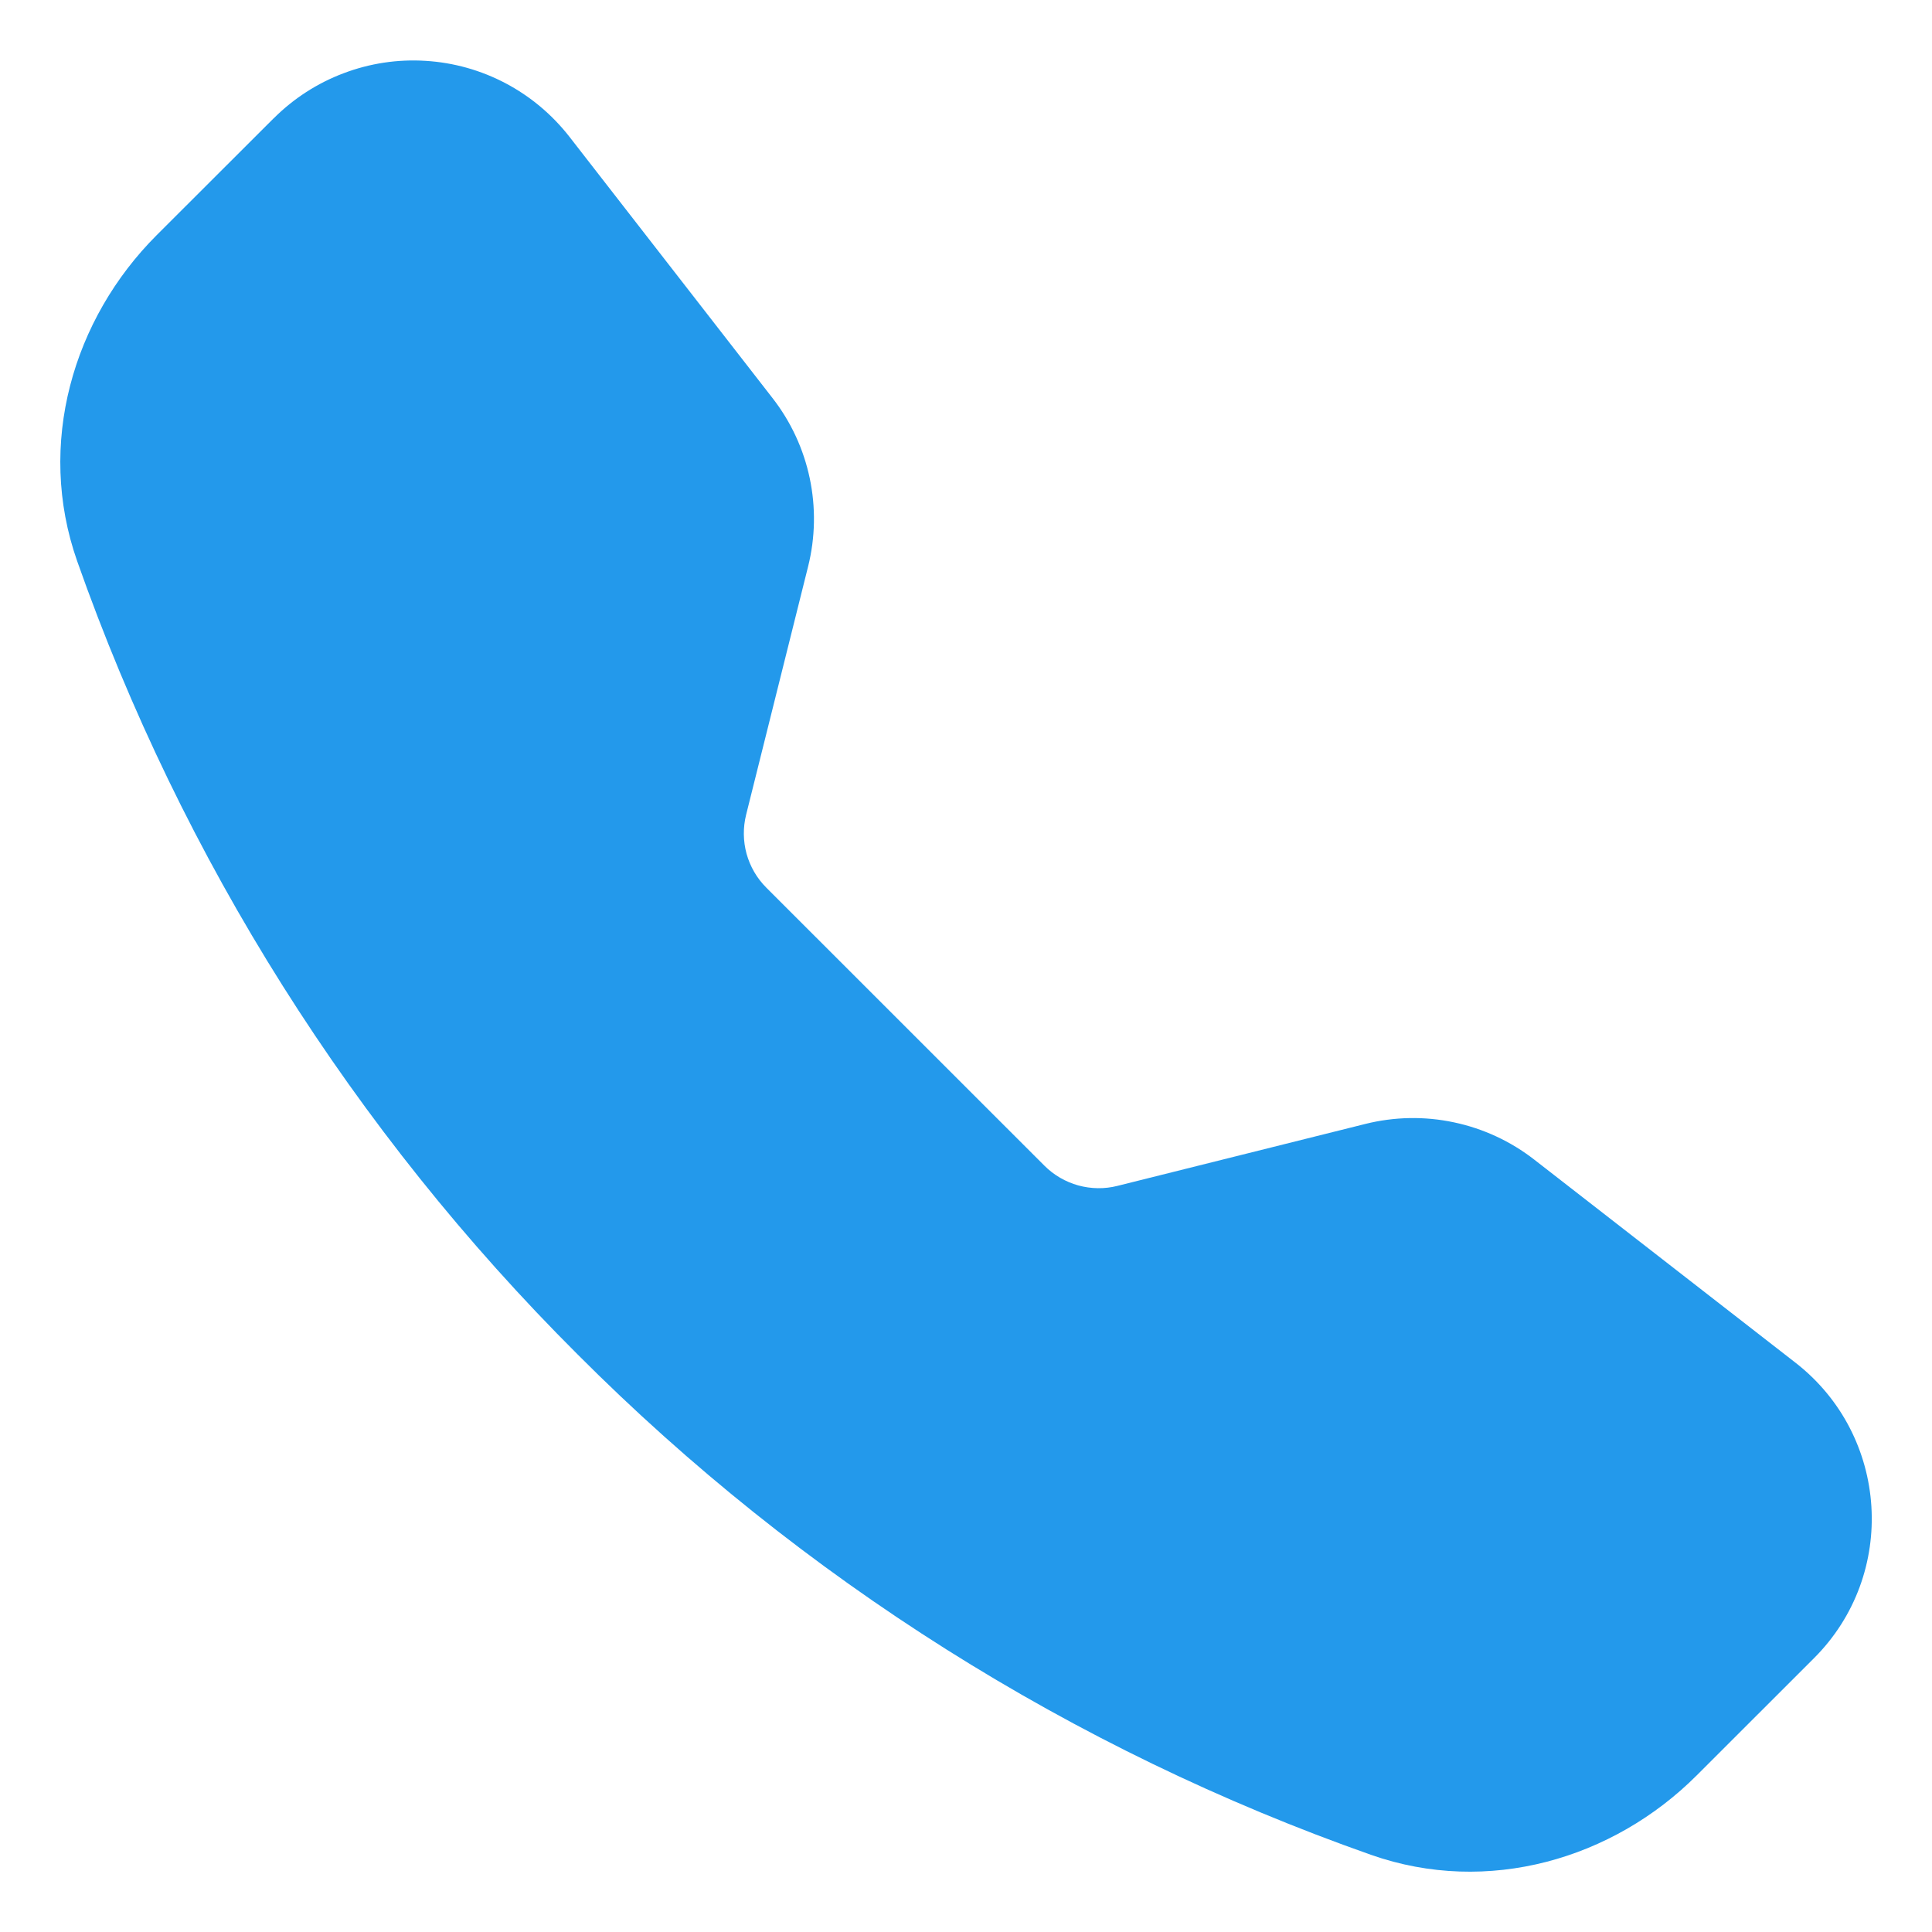
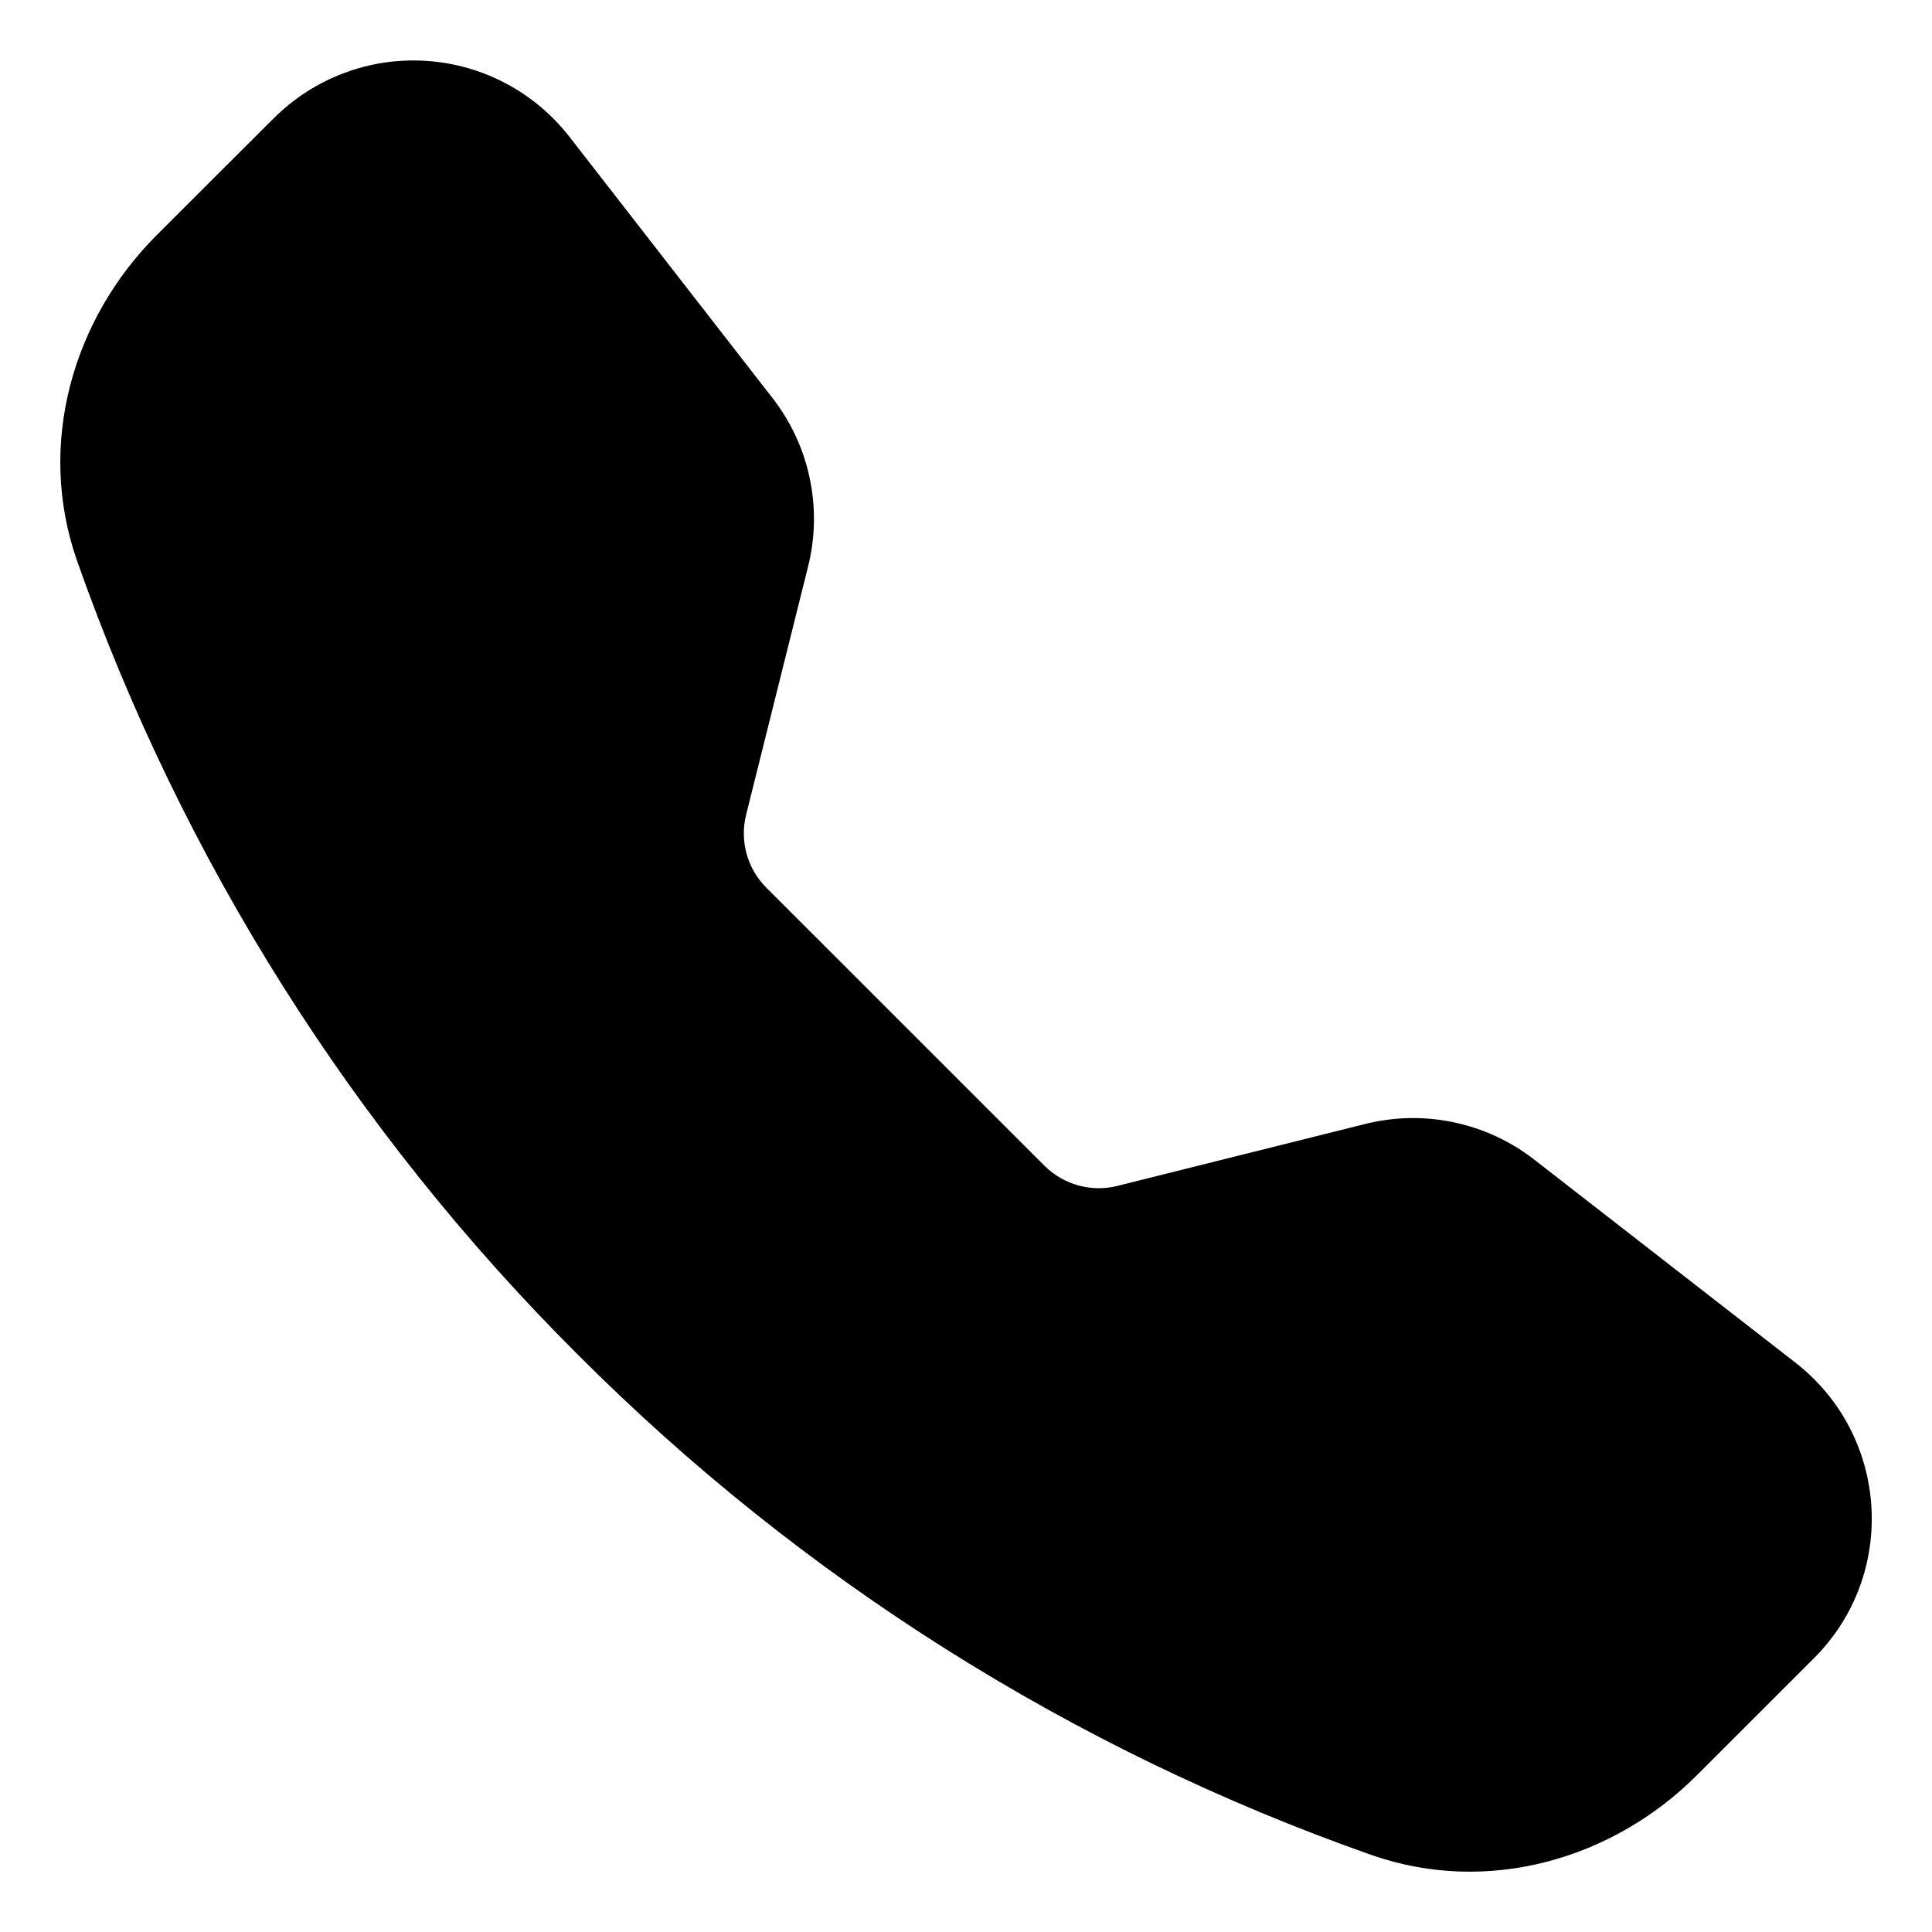
- <svg xmlns="http://www.w3.org/2000/svg" width="26" height="26" viewBox="0 0 26 26" fill="none">
-   <path fill-rule="evenodd" clip-rule="evenodd" d="M3.684 1.592C3.95 1.326 4.27 1.119 4.623 0.986C4.976 0.852 5.352 0.795 5.729 0.819C6.105 0.842 6.472 0.945 6.805 1.121C7.138 1.297 7.43 1.542 7.662 1.839L10.393 5.353C10.896 5.996 11.073 6.836 10.874 7.628L10.041 10.964C9.998 11.137 10 11.318 10.047 11.49C10.095 11.662 10.186 11.819 10.312 11.945L14.056 15.688C14.182 15.814 14.339 15.905 14.511 15.953C14.683 16 14.865 16.003 15.038 15.959L18.372 15.126C18.763 15.028 19.172 15.02 19.566 15.104C19.96 15.187 20.331 15.359 20.649 15.607L24.162 18.338C25.425 19.32 25.542 21.187 24.411 22.316L22.834 23.892C21.708 25.018 20.023 25.514 18.452 24.962C14.432 23.547 10.783 21.245 7.774 18.228C4.756 15.219 2.454 11.569 1.038 7.55C0.486 5.978 0.981 4.293 2.108 3.165L3.684 1.591V1.592Z" fill="#2399EB" />
+ <svg xmlns="http://www.w3.org/2000/svg" width="26" height="26" viewBox="0 0 26 26">
+   <path fill-rule="evenodd" clip-rule="evenodd" d="M3.684 1.592C3.95 1.326 4.27 1.119 4.623 0.986C4.976 0.852 5.352 0.795 5.729 0.819C6.105 0.842 6.472 0.945 6.805 1.121C7.138 1.297 7.43 1.542 7.662 1.839L10.393 5.353C10.896 5.996 11.073 6.836 10.874 7.628L10.041 10.964C9.998 11.137 10 11.318 10.047 11.49C10.095 11.662 10.186 11.819 10.312 11.945L14.056 15.688C14.182 15.814 14.339 15.905 14.511 15.953C14.683 16 14.865 16.003 15.038 15.959L18.372 15.126C18.763 15.028 19.172 15.02 19.566 15.104C19.96 15.187 20.331 15.359 20.649 15.607L24.162 18.338C25.425 19.32 25.542 21.187 24.411 22.316L22.834 23.892C21.708 25.018 20.023 25.514 18.452 24.962C14.432 23.547 10.783 21.245 7.774 18.228C4.756 15.219 2.454 11.569 1.038 7.55C0.486 5.978 0.981 4.293 2.108 3.165L3.684 1.591V1.592Z" />
</svg>
